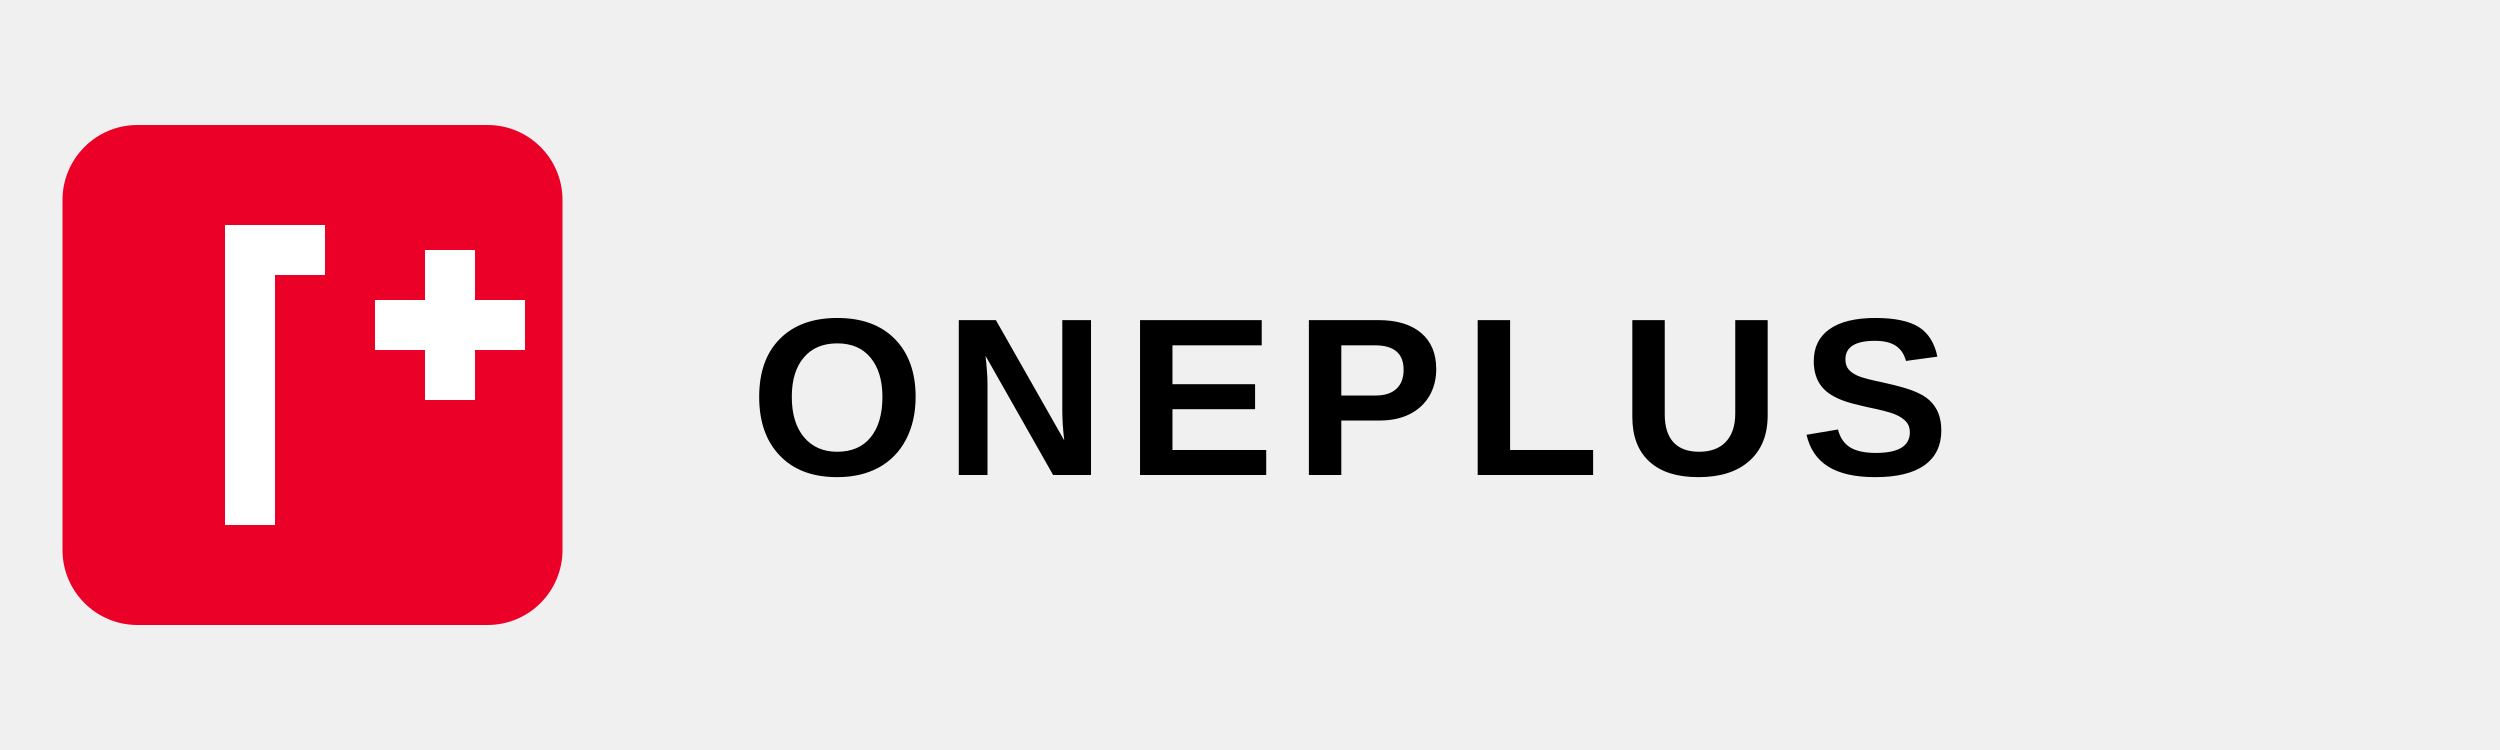
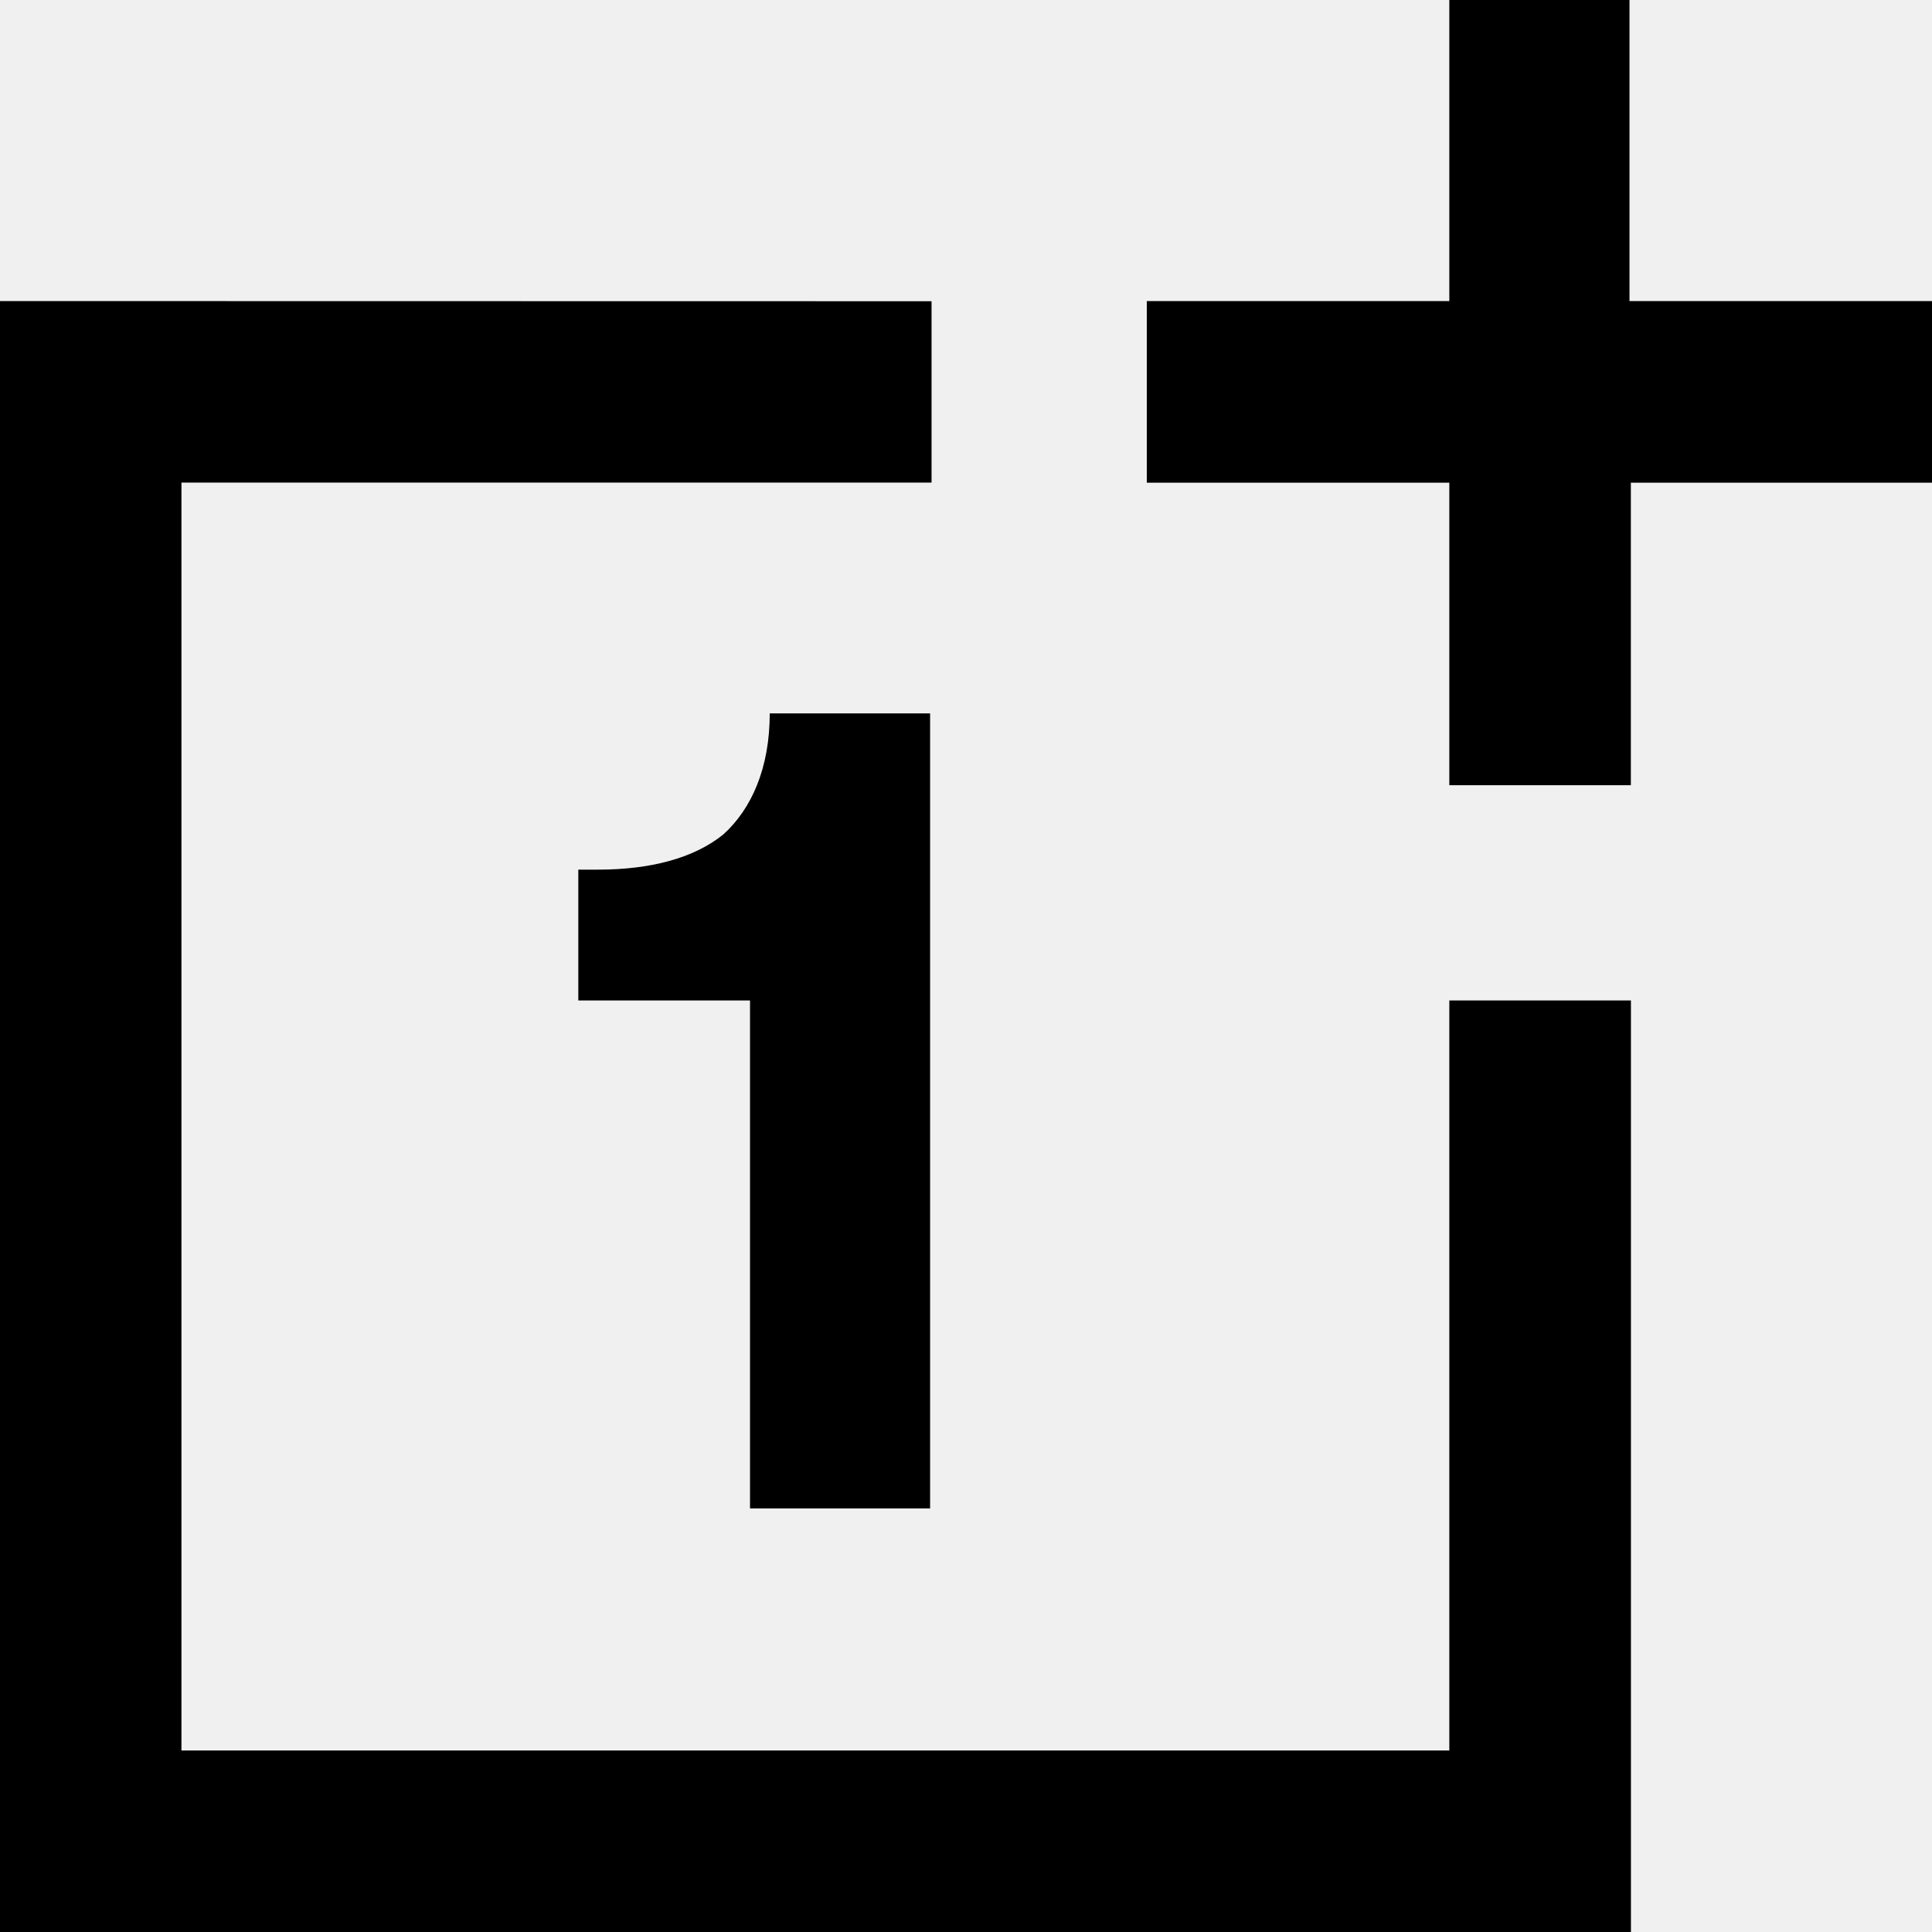
- <svg xmlns="http://www.w3.org/2000/svg" viewBox="0 0 200 60">
-   <rect x="5" y="10" width="40" height="40" rx="6" ry="6" fill="#EB0028" />
-   <path d="M18 18 L18 42 L22 42 L22 22 L26 22 L26 18 Z" fill="white" />
-   <path d="M30 24 L30 28 L34 28 L34 32 L38 32 L38 28 L42 28 L42 24 L38 24 L38 20 L34 20 L34 24 Z" fill="white" />
-   <text x="60" y="38" font-family="Arial, Helvetica, sans-serif" font-weight="bold" font-size="18" fill="black" letter-spacing="1.5">ONEPLUS</text>
+ <svg xmlns="http://www.w3.org/2000/svg" role="img" viewBox="0 0 24 24">
+   <path d="M0 3.74V24h20.26V12.428h-2.256v9.317H2.254V5.995h9.318V3.742zM18.004 0v3.74h-3.758v2.256h3.758v3.758h2.255V5.996H24V3.74h-3.758V0zm-6.45 18.756V8.862H9.562c0 .682-.228 1.189-.577 1.504-.367.297-.91.437-1.556.437h-.245v1.625h2.133v6.31h2.237z" />
</svg>
